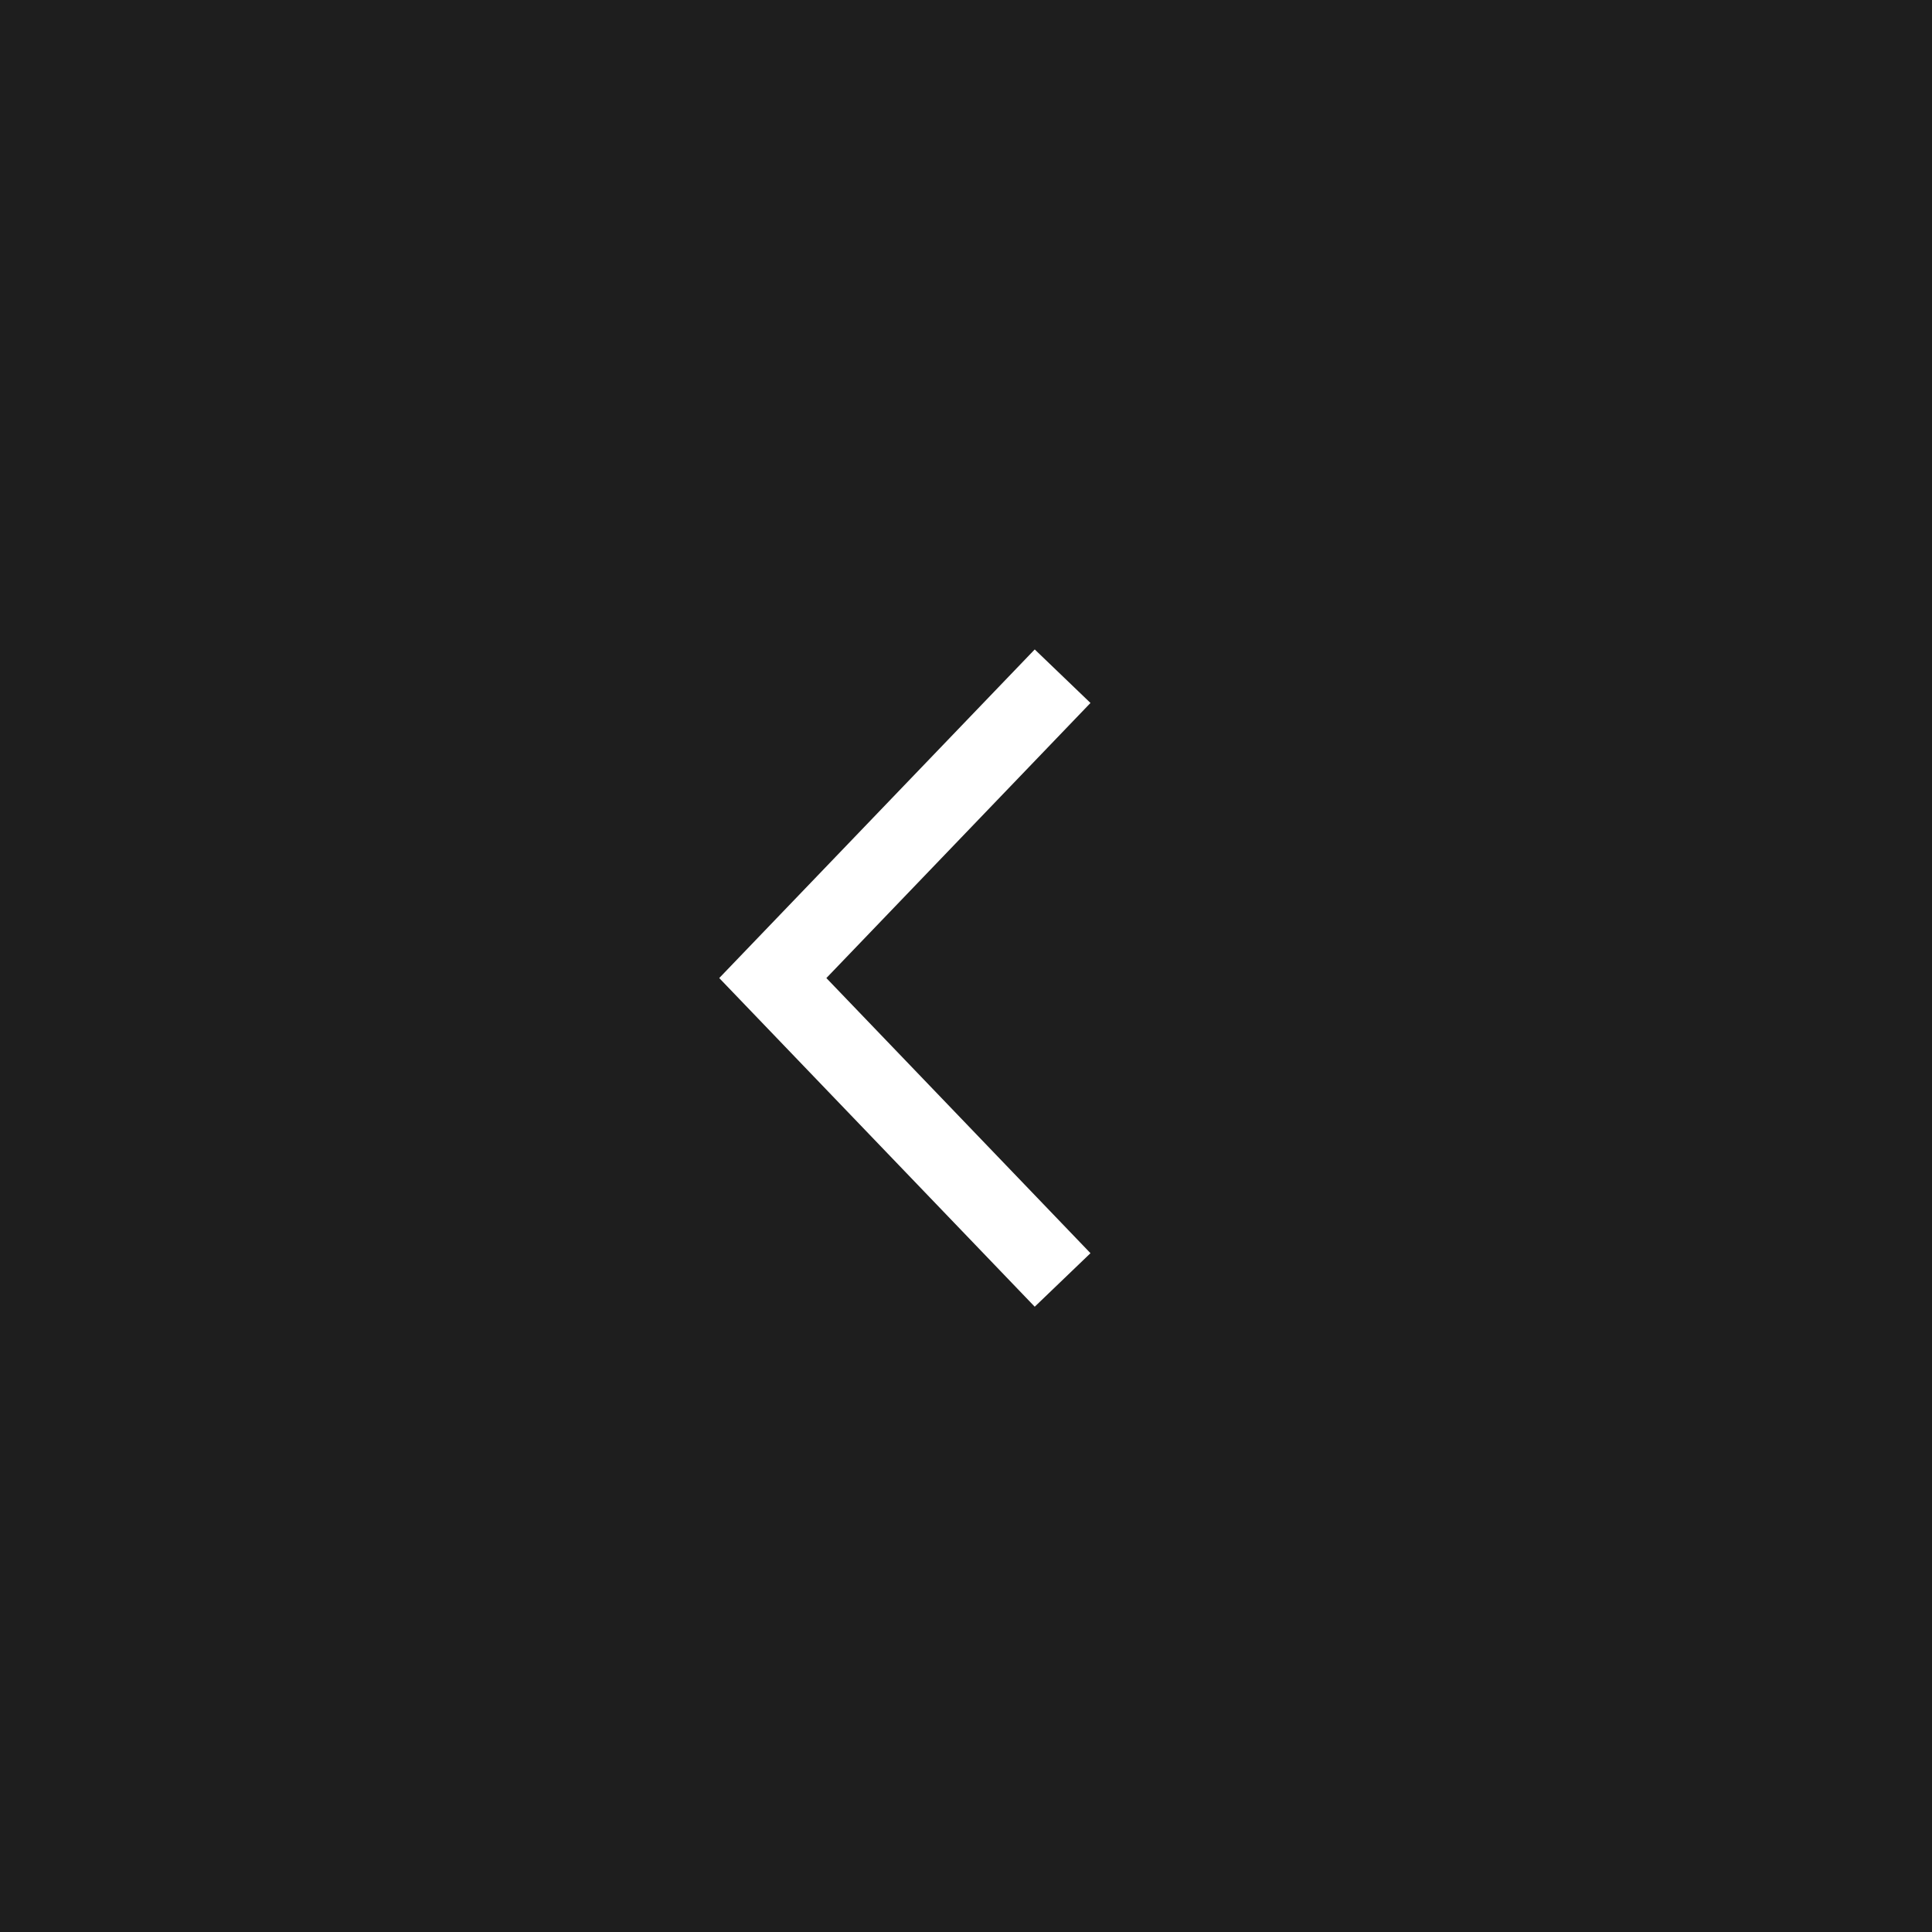
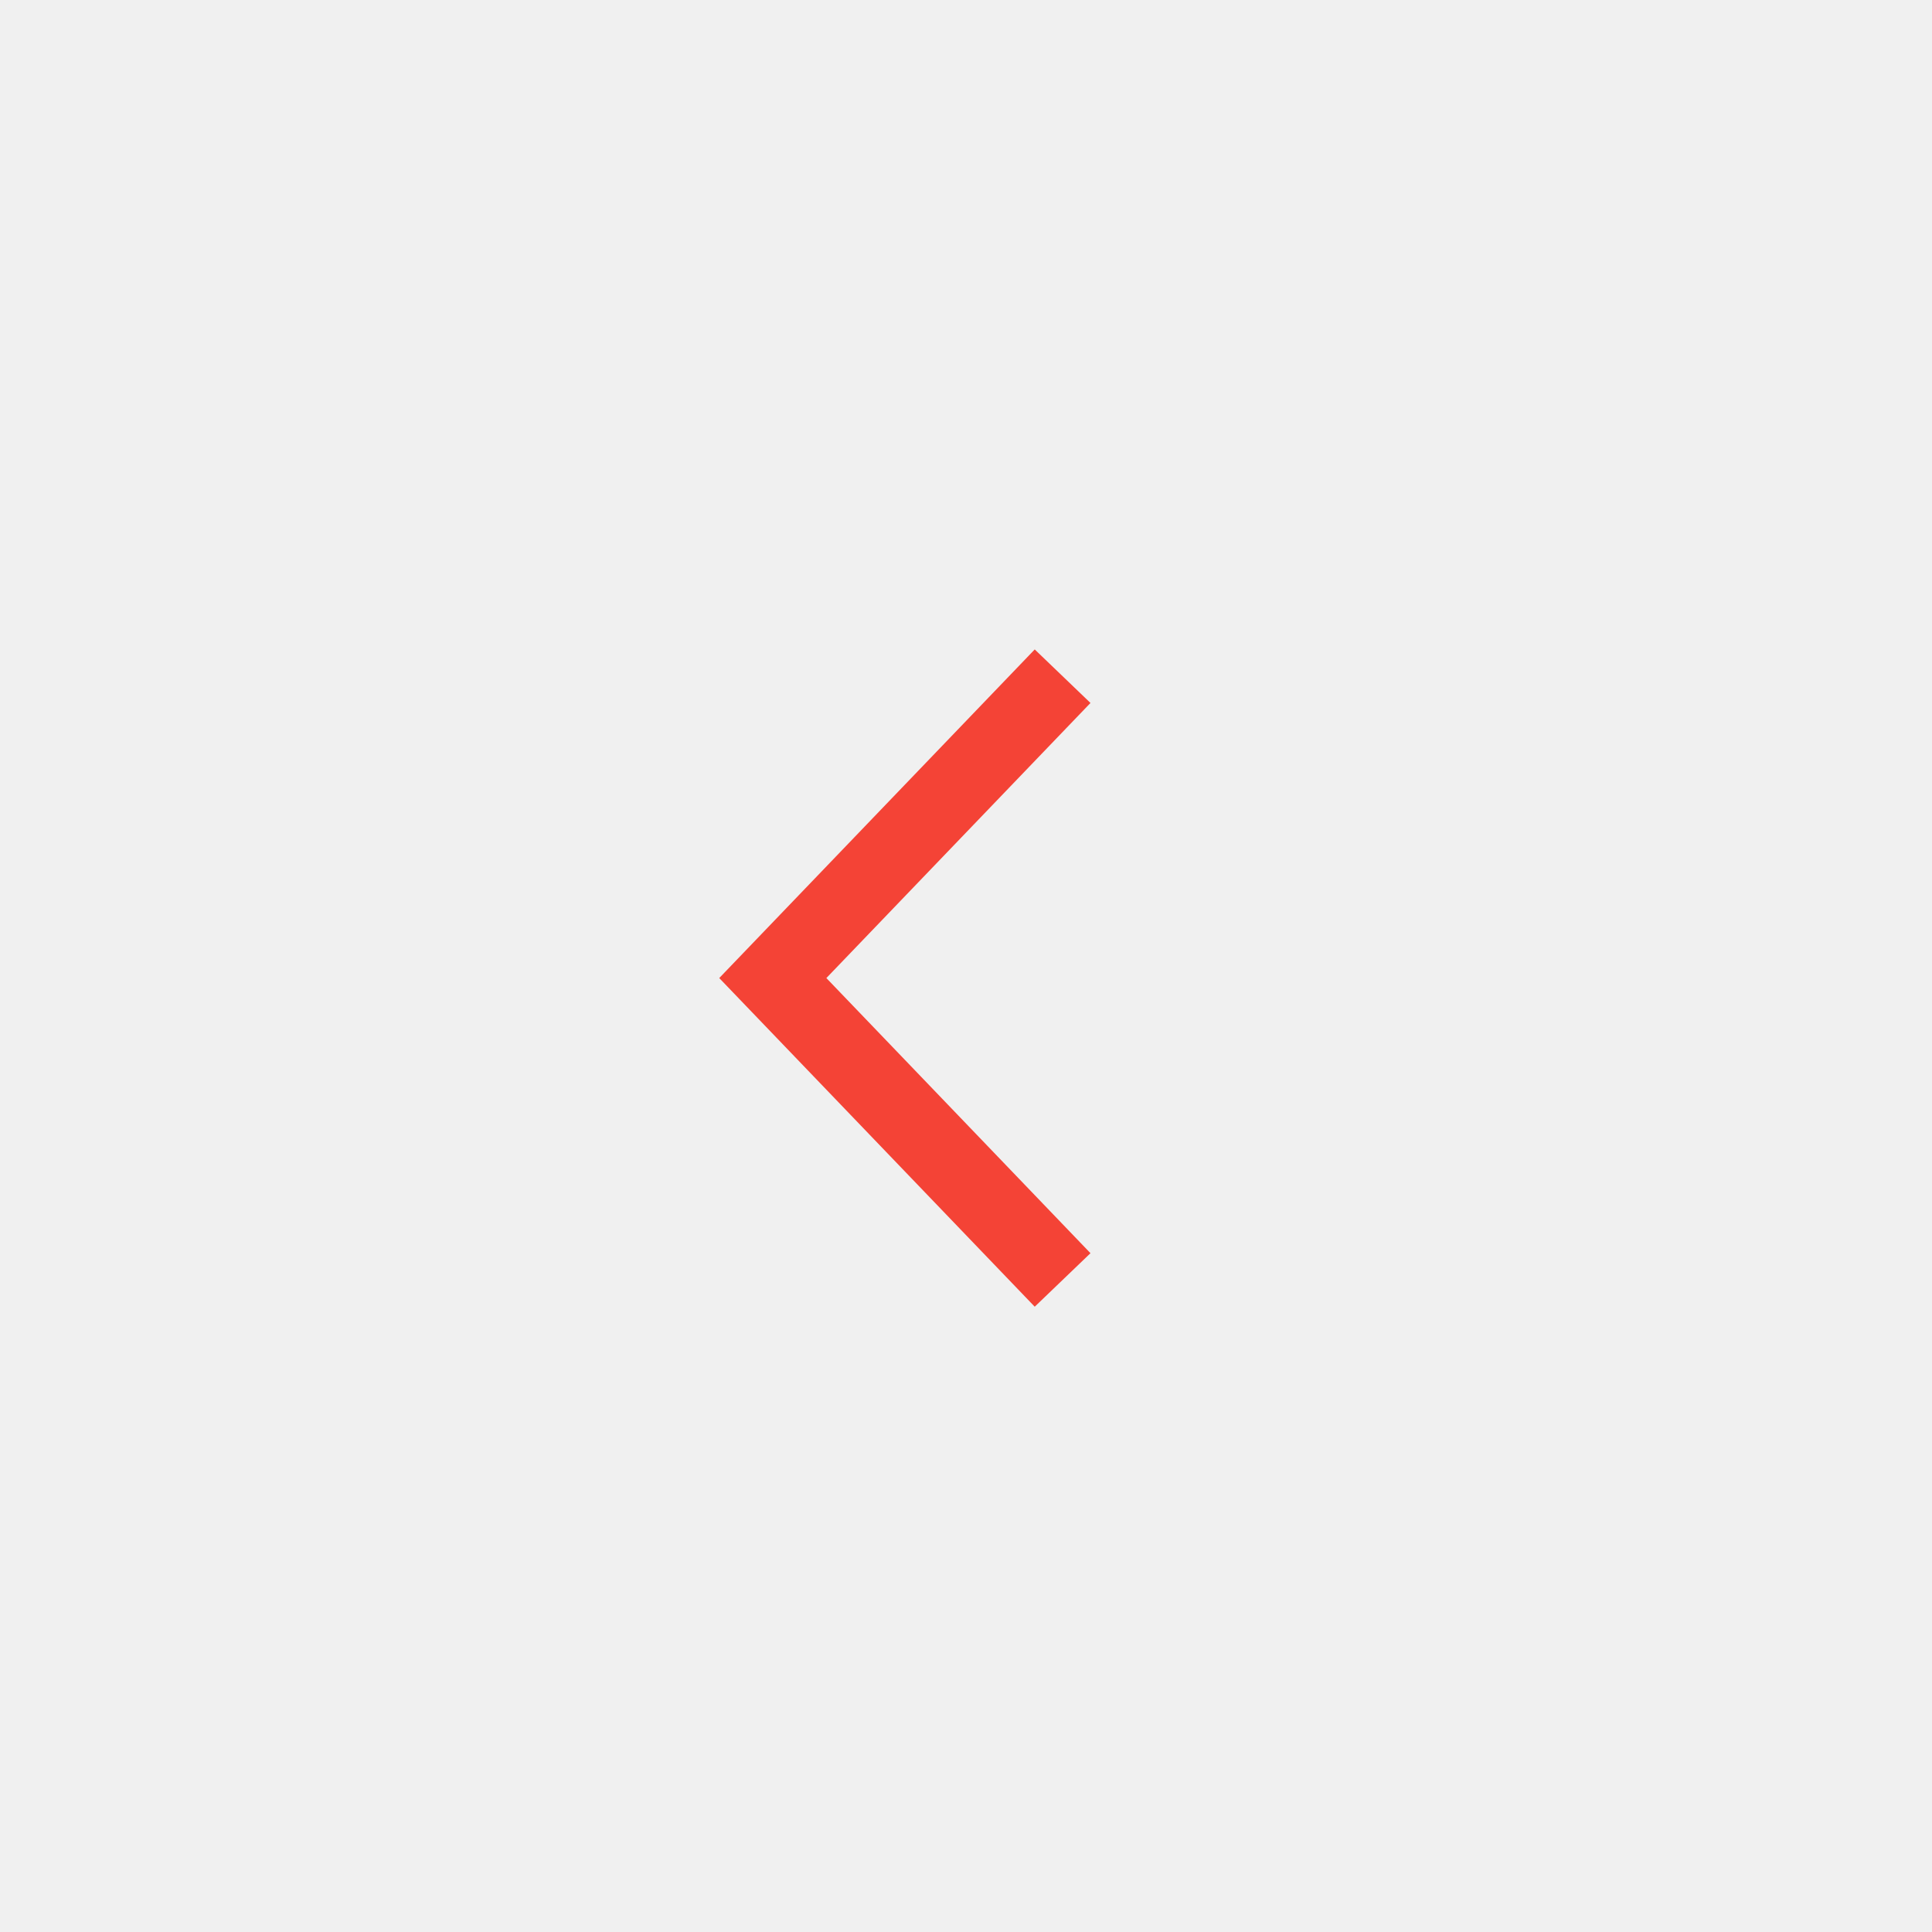
<svg xmlns="http://www.w3.org/2000/svg" width="50" height="50" viewBox="0 0 50 50" fill="none">
-   <rect width="50" height="50" fill="#1E1E1E" />
-   <path d="M27.5 17.5L20 25.312L27.5 33.125" stroke="white" stroke-width="2" />
+   <rect width="50" height="50" fill="none" />
+   <path d="M27.5 17.5L20 25.312L27.5 33.125" stroke="#F44336" stroke-width="2" />
</svg>
